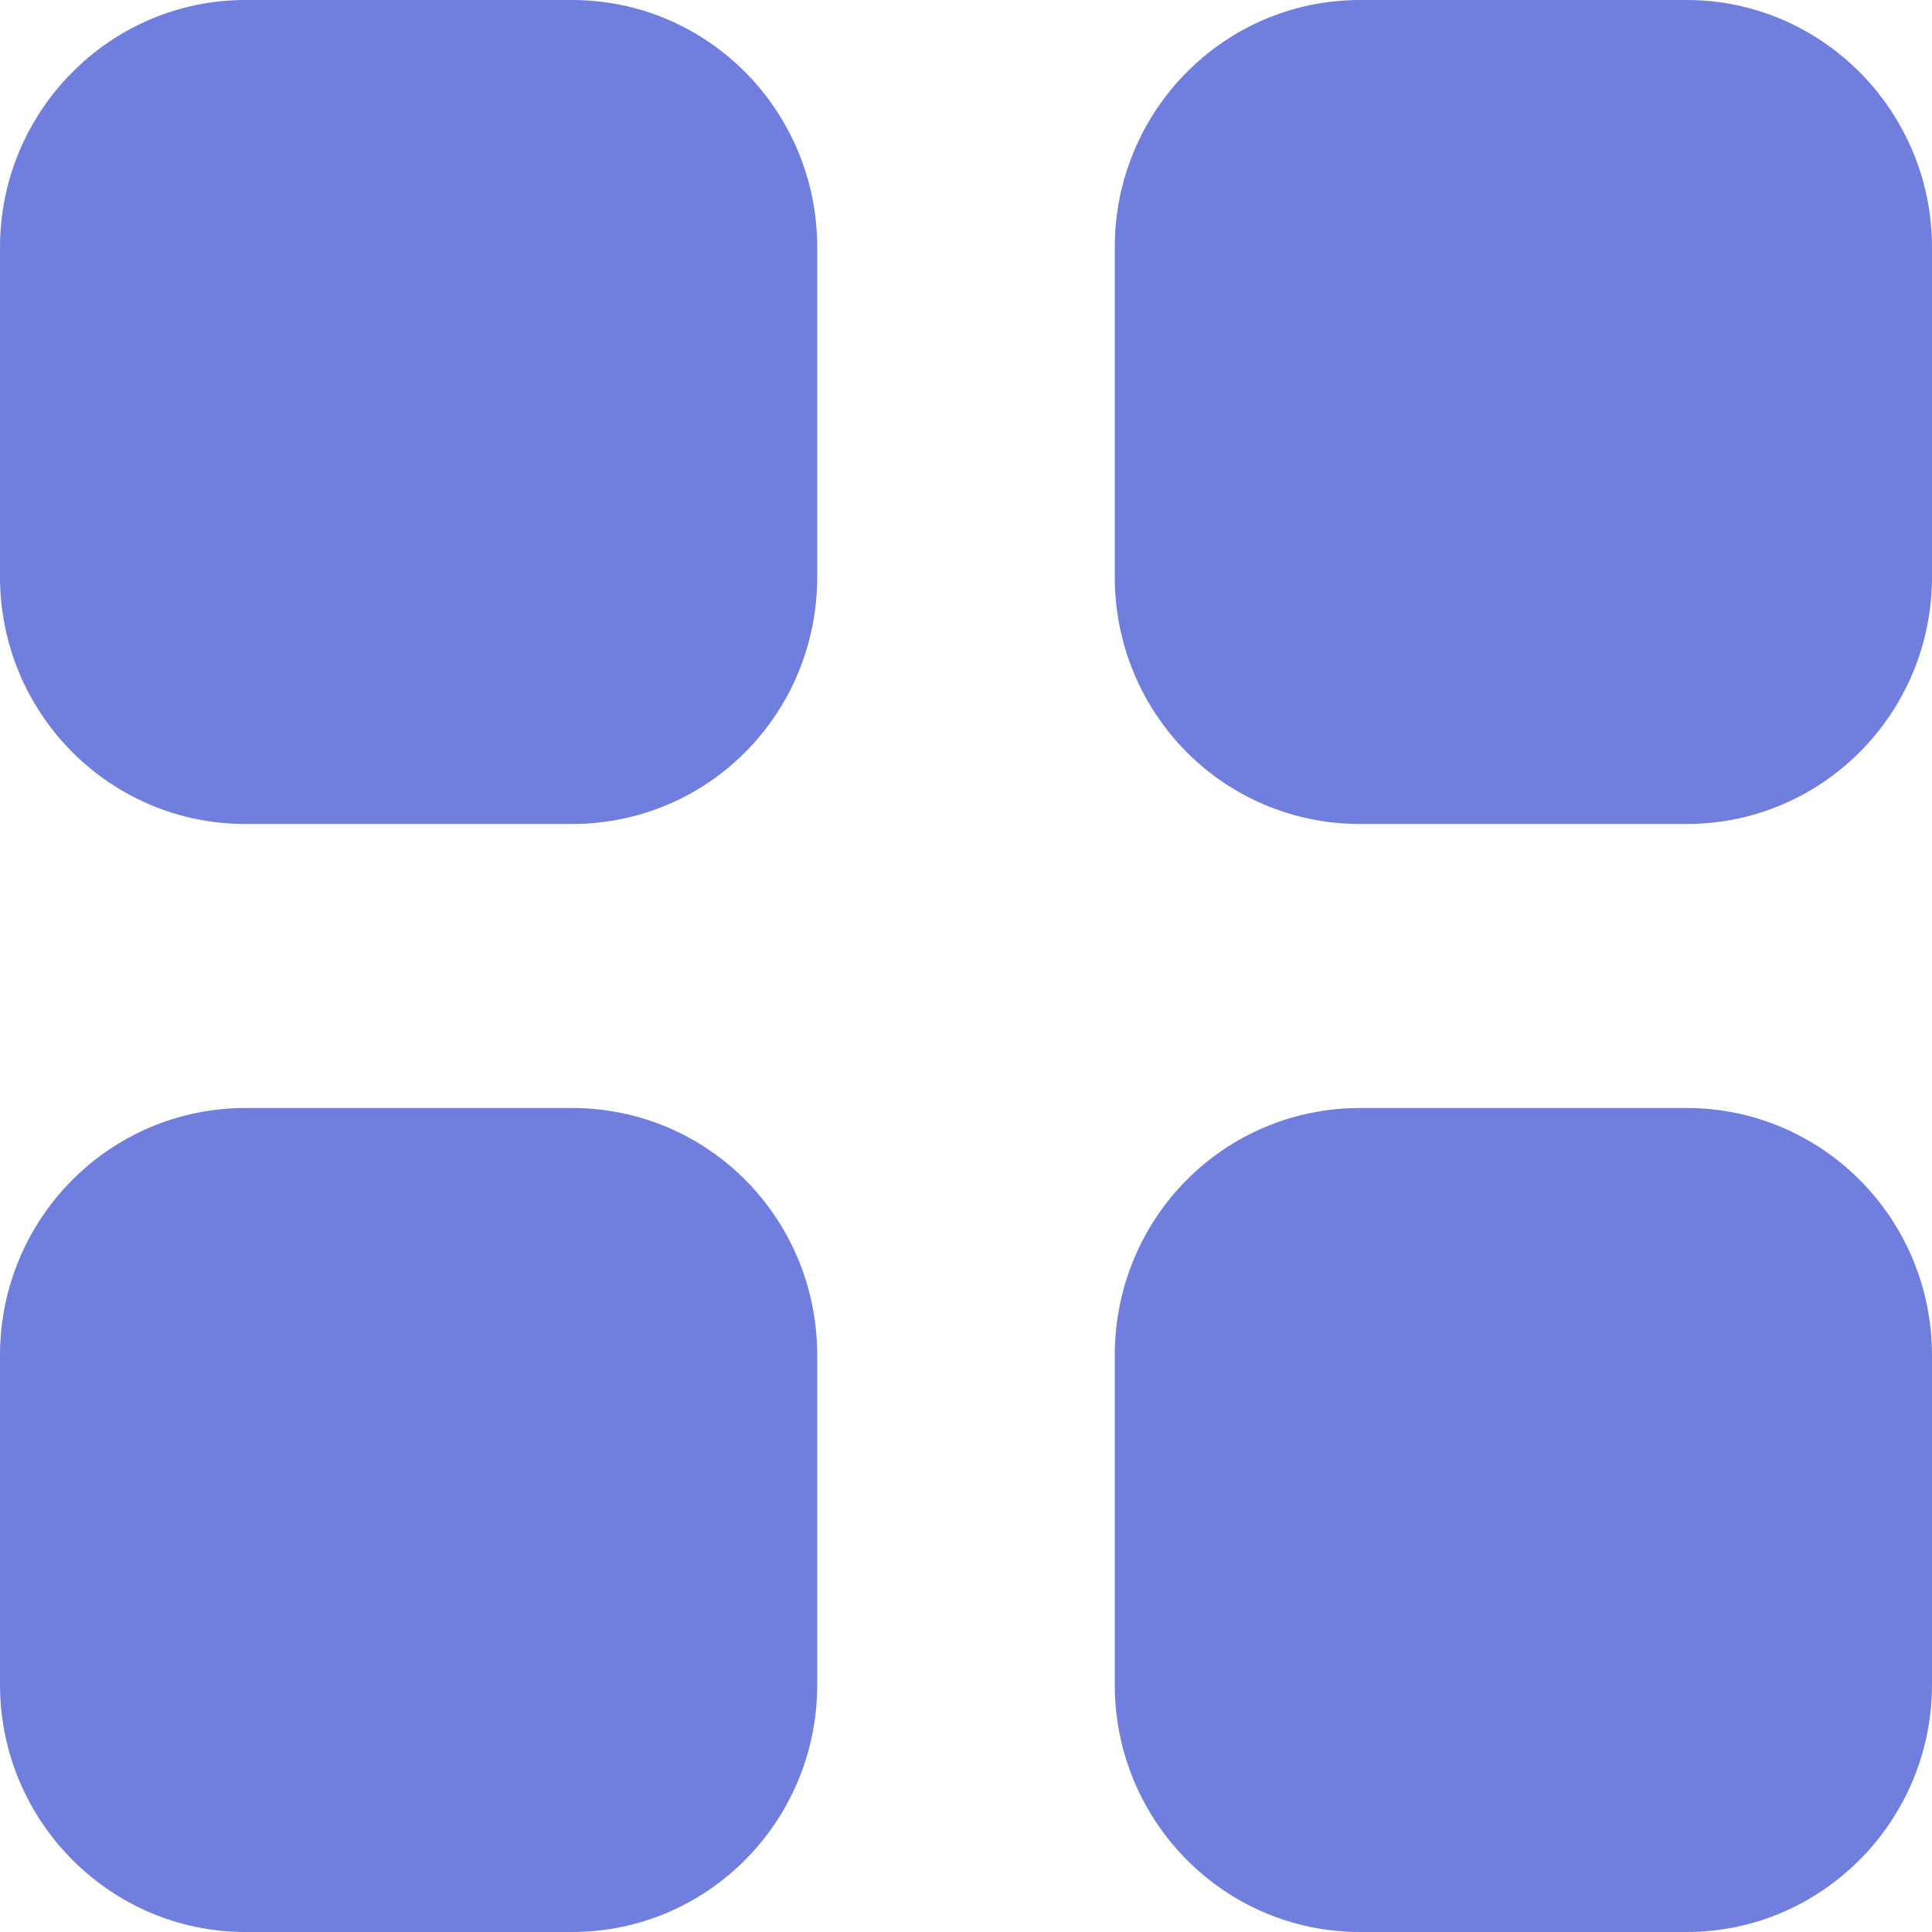
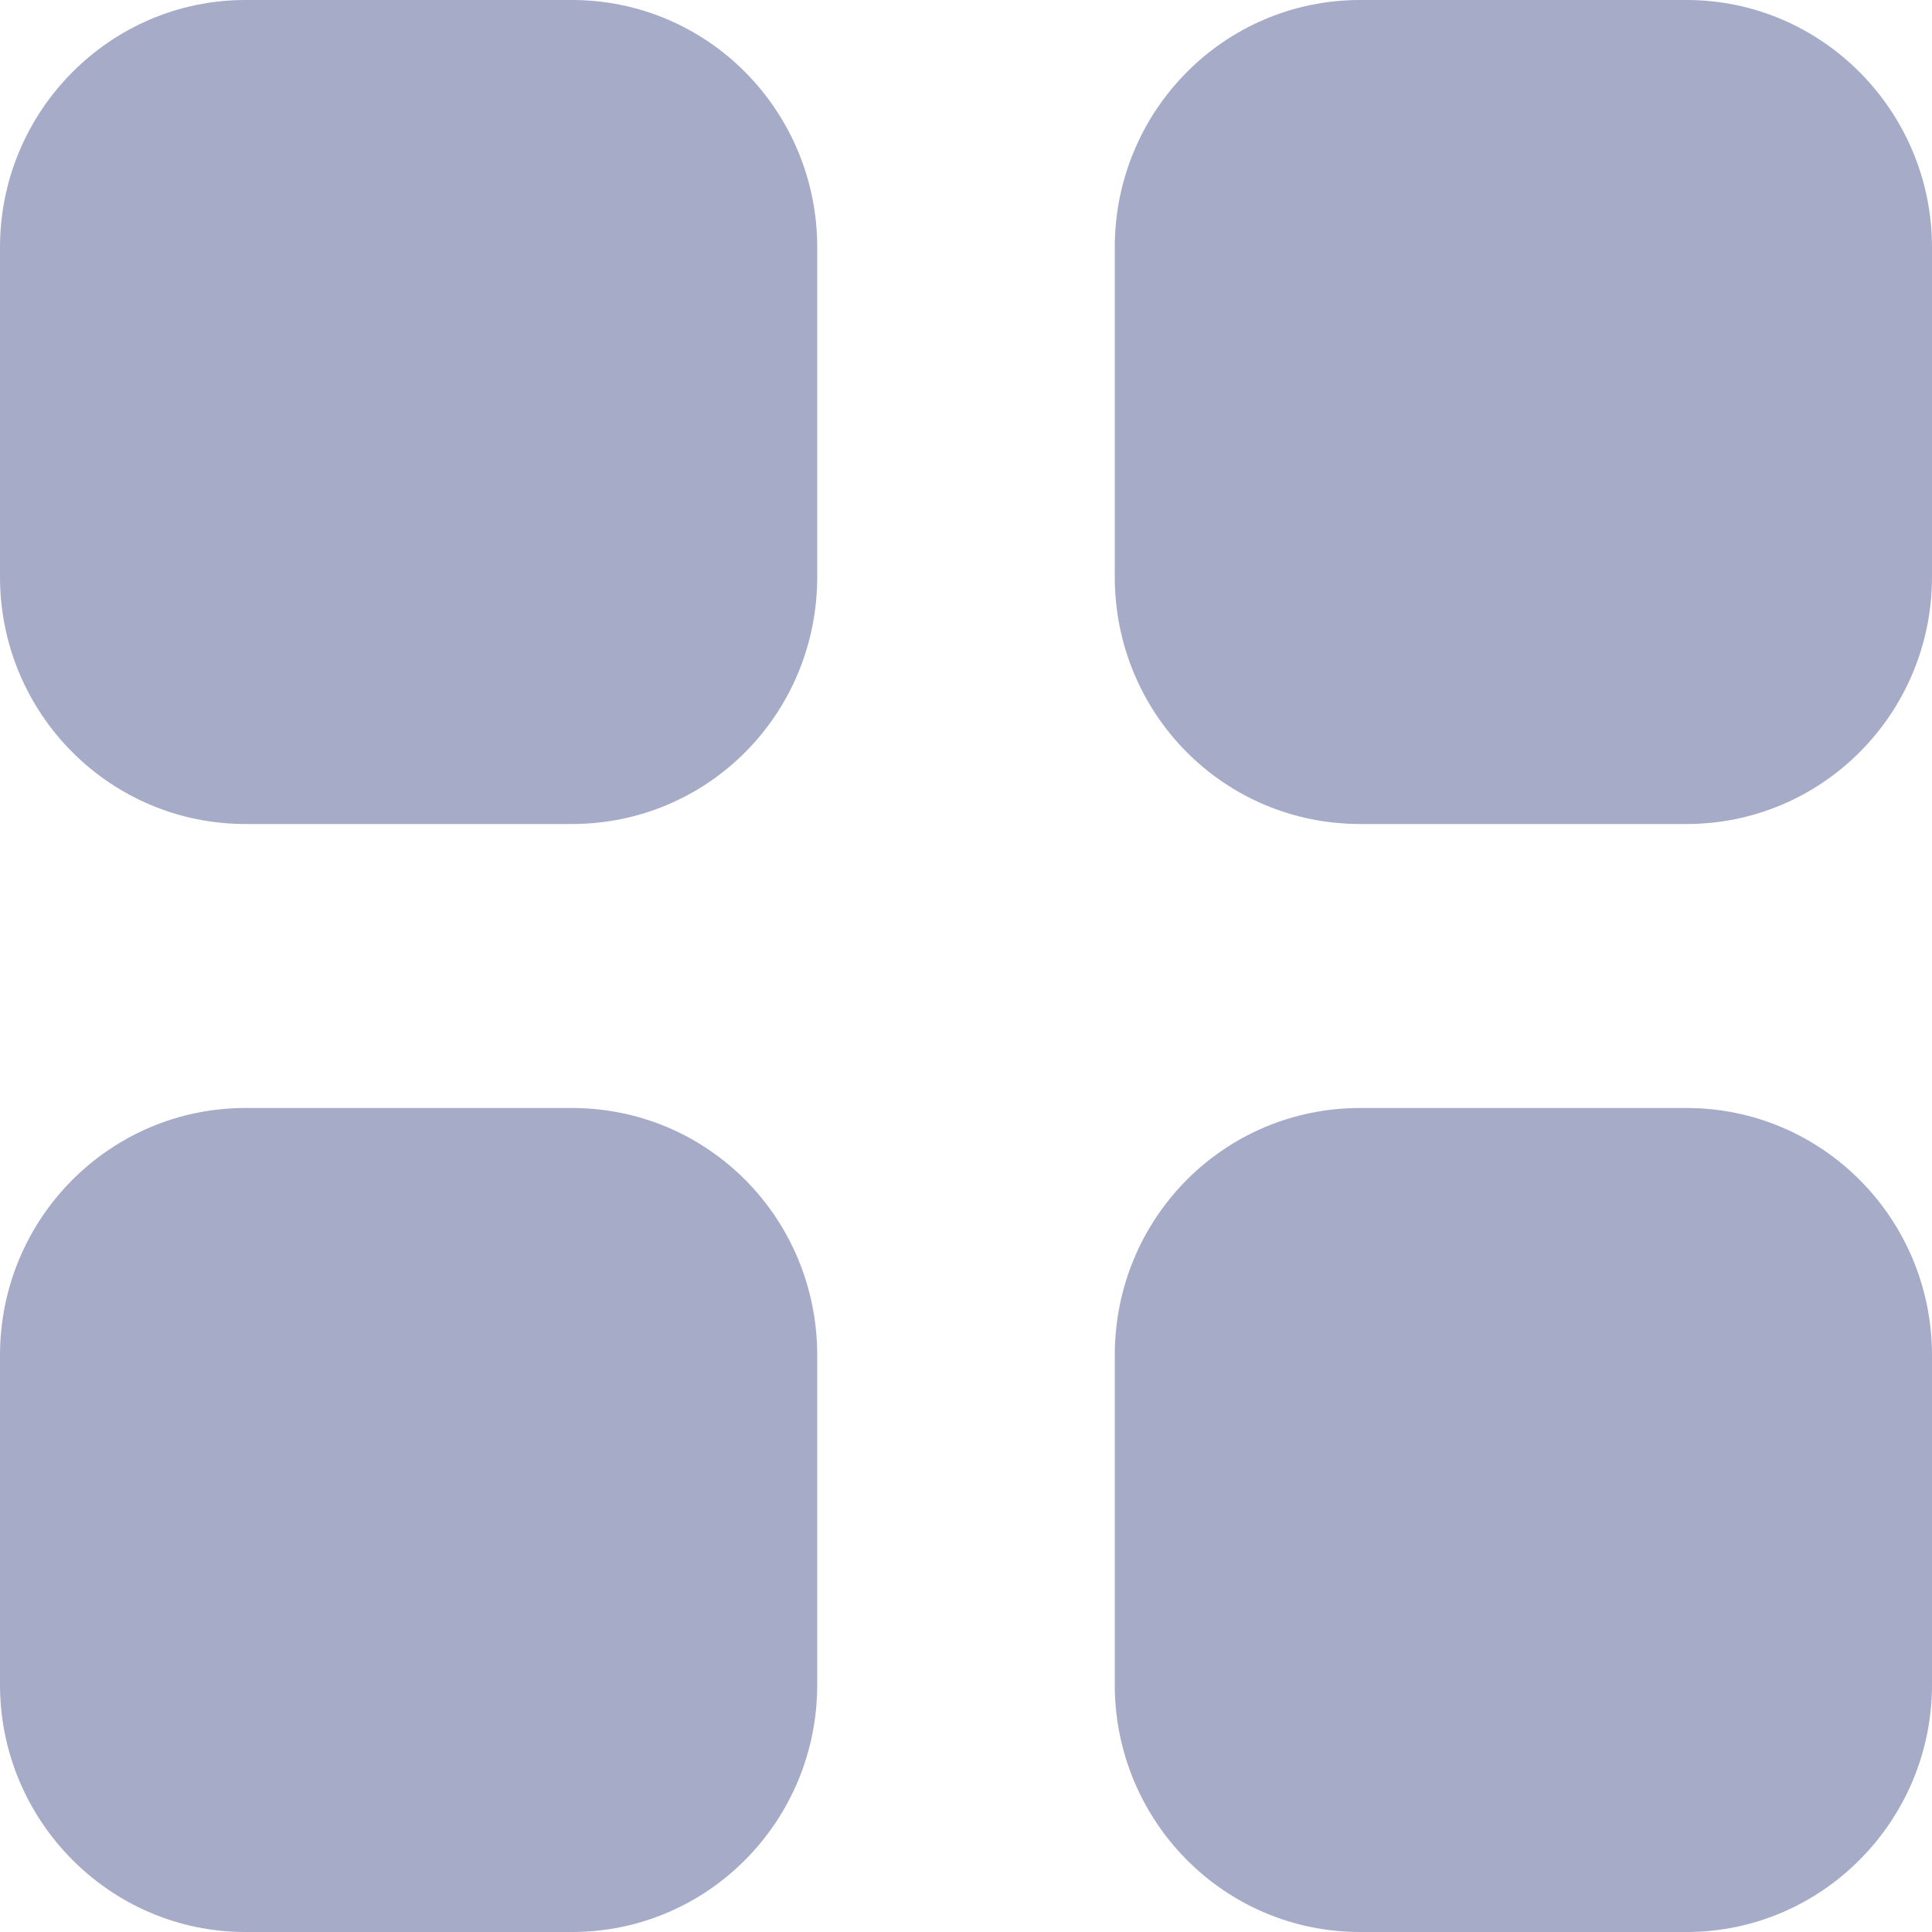
<svg xmlns="http://www.w3.org/2000/svg" width="18" height="18" viewBox="0 0 18 18" fill="none">
-   <path d="M5.328 10.323C6.597 10.323 7.614 11.35 7.614 12.628V15.696C7.614 16.965 6.597 18 5.328 18H2.286C1.026 18 0 16.965 0 15.696V12.628C0 11.35 1.026 10.323 2.286 10.323H5.328ZM15.714 10.323C16.974 10.323 18 11.35 18 12.628V15.696C18 16.965 16.974 18 15.714 18H12.672C11.403 18 10.386 16.965 10.386 15.696V12.628C10.386 11.35 11.403 10.323 12.672 10.323H15.714ZM5.328 0C6.597 0 7.614 1.035 7.614 2.305V5.373C7.614 6.651 6.597 7.677 5.328 7.677H2.286C1.026 7.677 0 6.651 0 5.373V2.305C0 1.035 1.026 0 2.286 0H5.328ZM15.714 0C16.974 0 18 1.035 18 2.305V5.373C18 6.651 16.974 7.677 15.714 7.677H12.672C11.403 7.677 10.386 6.651 10.386 5.373V2.305C10.386 1.035 11.403 0 12.672 0H15.714Z" fill="#707FDD" />
+   <path d="M5.328 10.323C6.597 10.323 7.614 11.35 7.614 12.628V15.696C7.614 16.965 6.597 18 5.328 18H2.286C1.026 18 0 16.965 0 15.696V12.628C0 11.35 1.026 10.323 2.286 10.323H5.328ZM15.714 10.323C16.974 10.323 18 11.35 18 12.628V15.696C18 16.965 16.974 18 15.714 18H12.672C11.403 18 10.386 16.965 10.386 15.696V12.628C10.386 11.35 11.403 10.323 12.672 10.323H15.714ZM5.328 0C6.597 0 7.614 1.035 7.614 2.305V5.373C7.614 6.651 6.597 7.677 5.328 7.677H2.286C1.026 7.677 0 6.651 0 5.373V2.305C0 1.035 1.026 0 2.286 0H5.328ZM15.714 0C16.974 0 18 1.035 18 2.305V5.373C18 6.651 16.974 7.677 15.714 7.677H12.672C11.403 7.677 10.386 6.651 10.386 5.373V2.305C10.386 1.035 11.403 0 12.672 0H15.714Z" fill="#A6ABC8" />
</svg>
